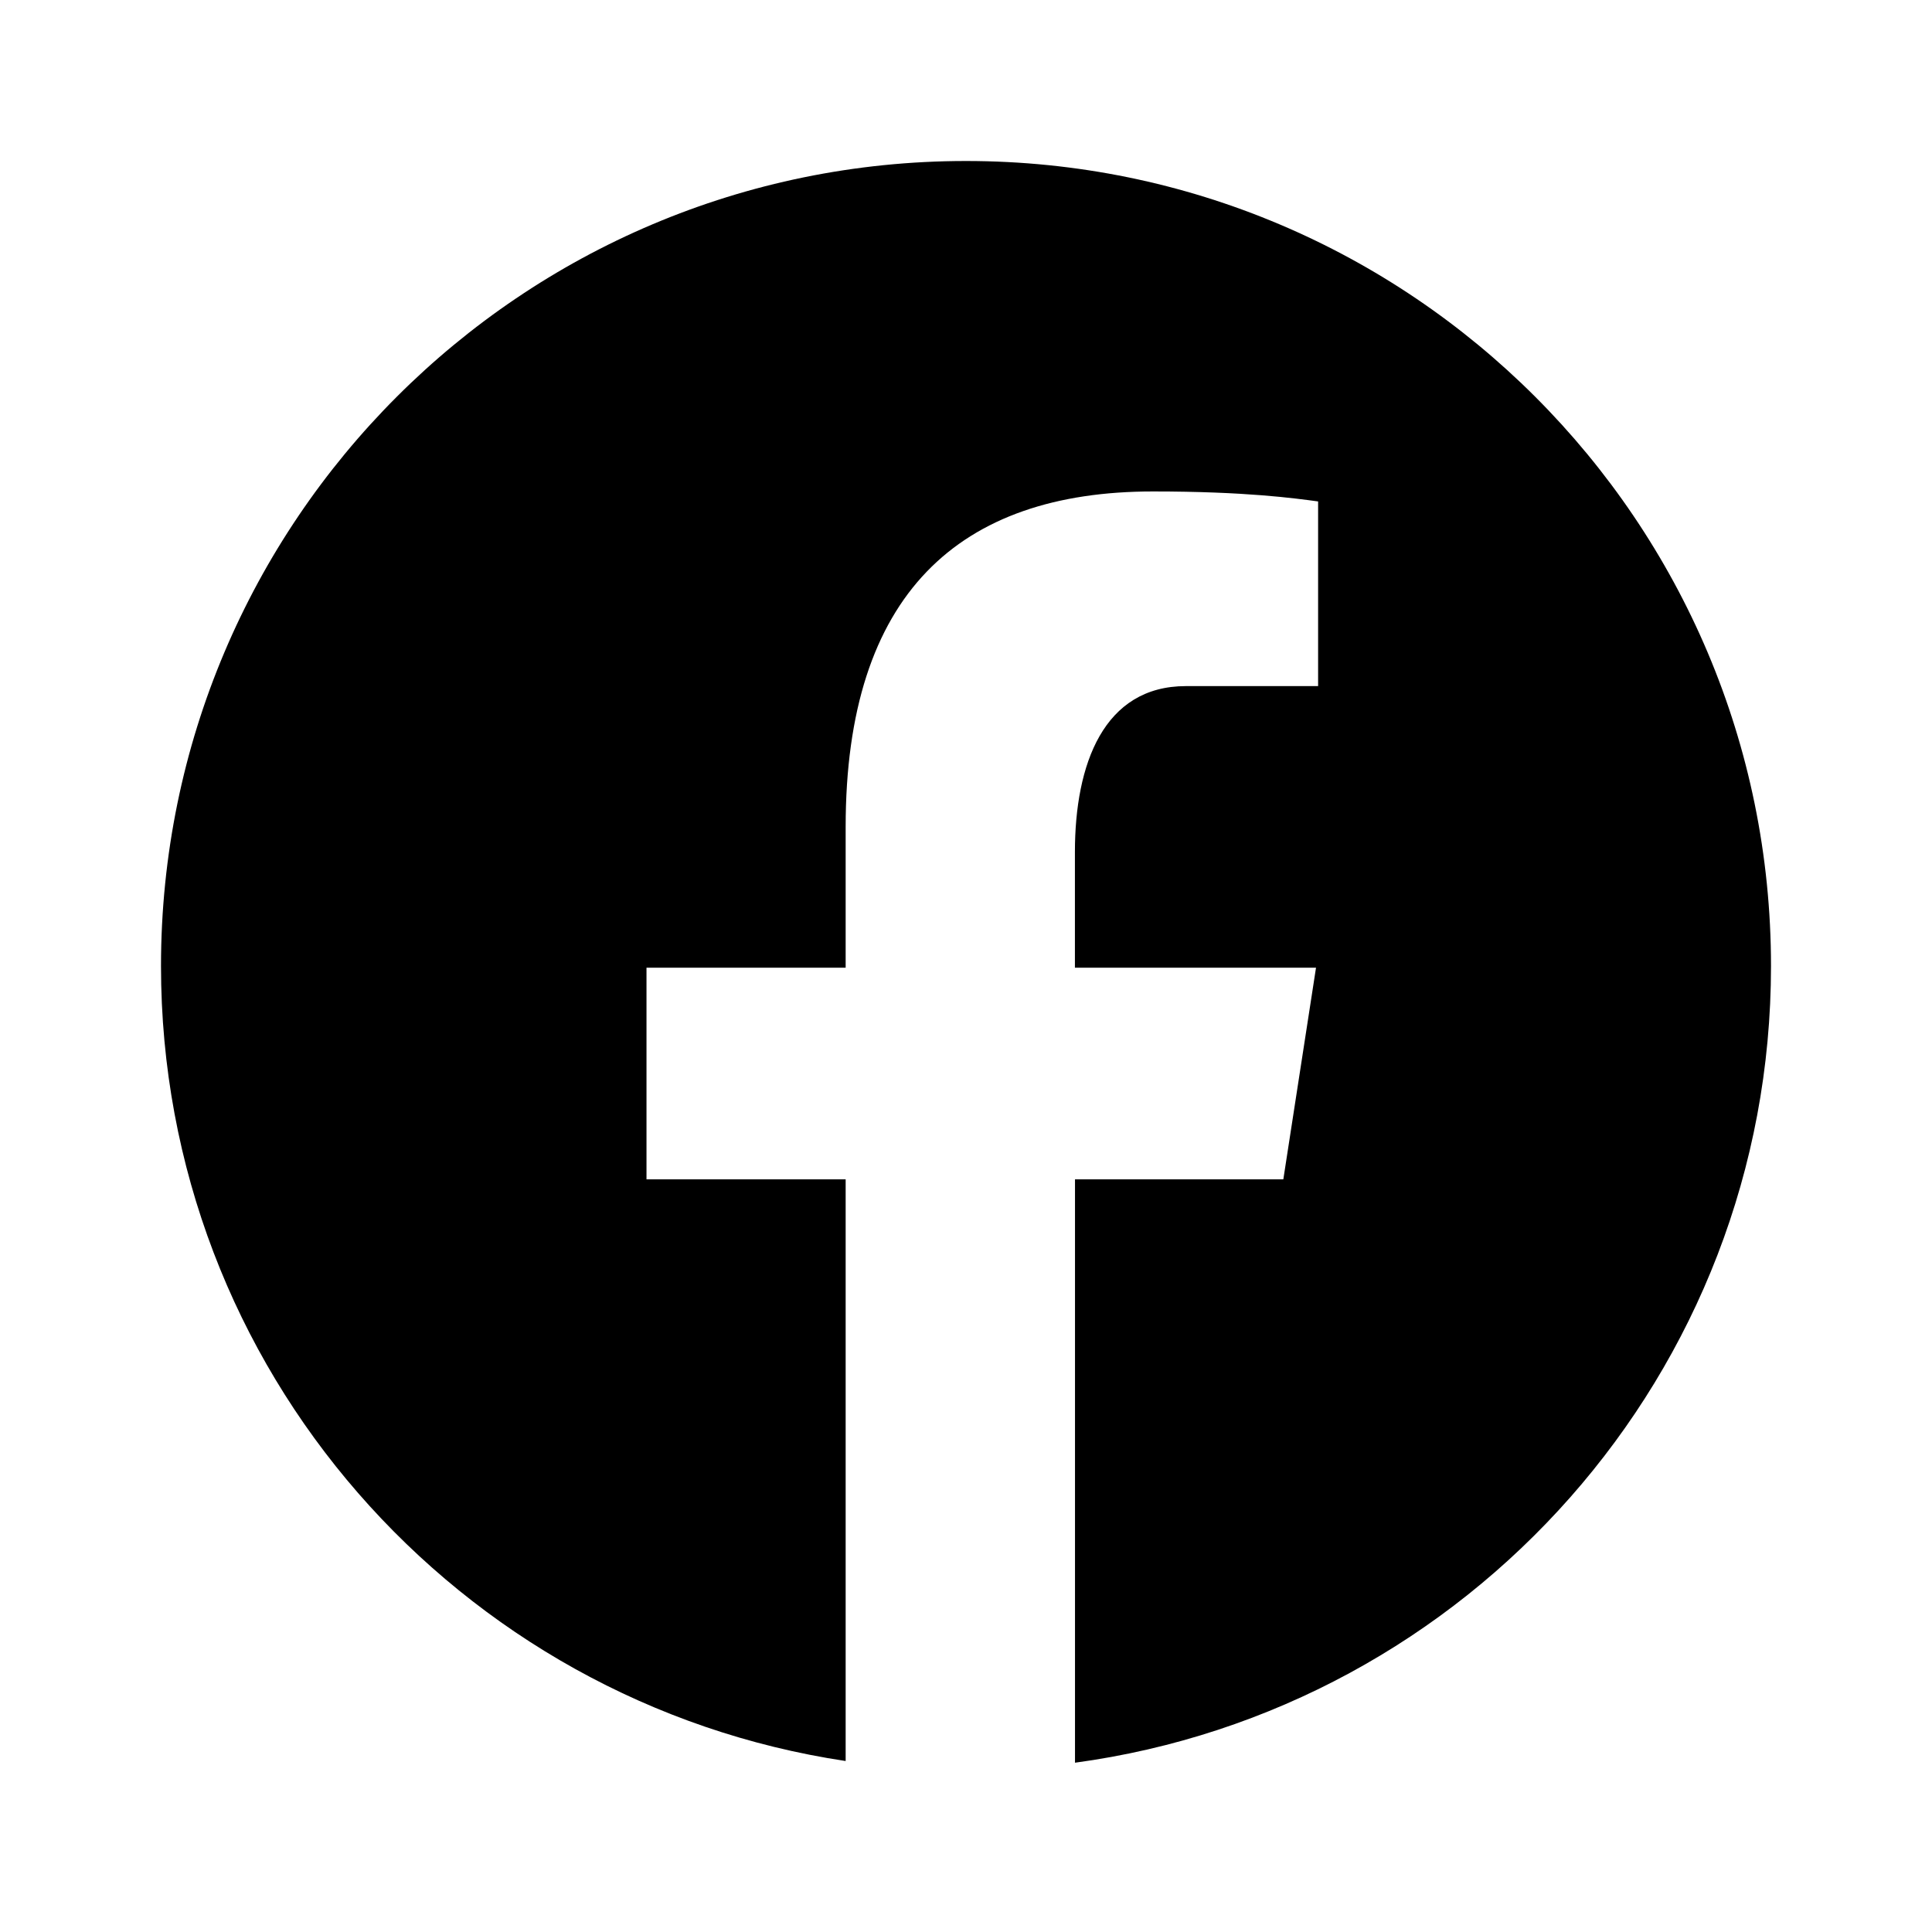
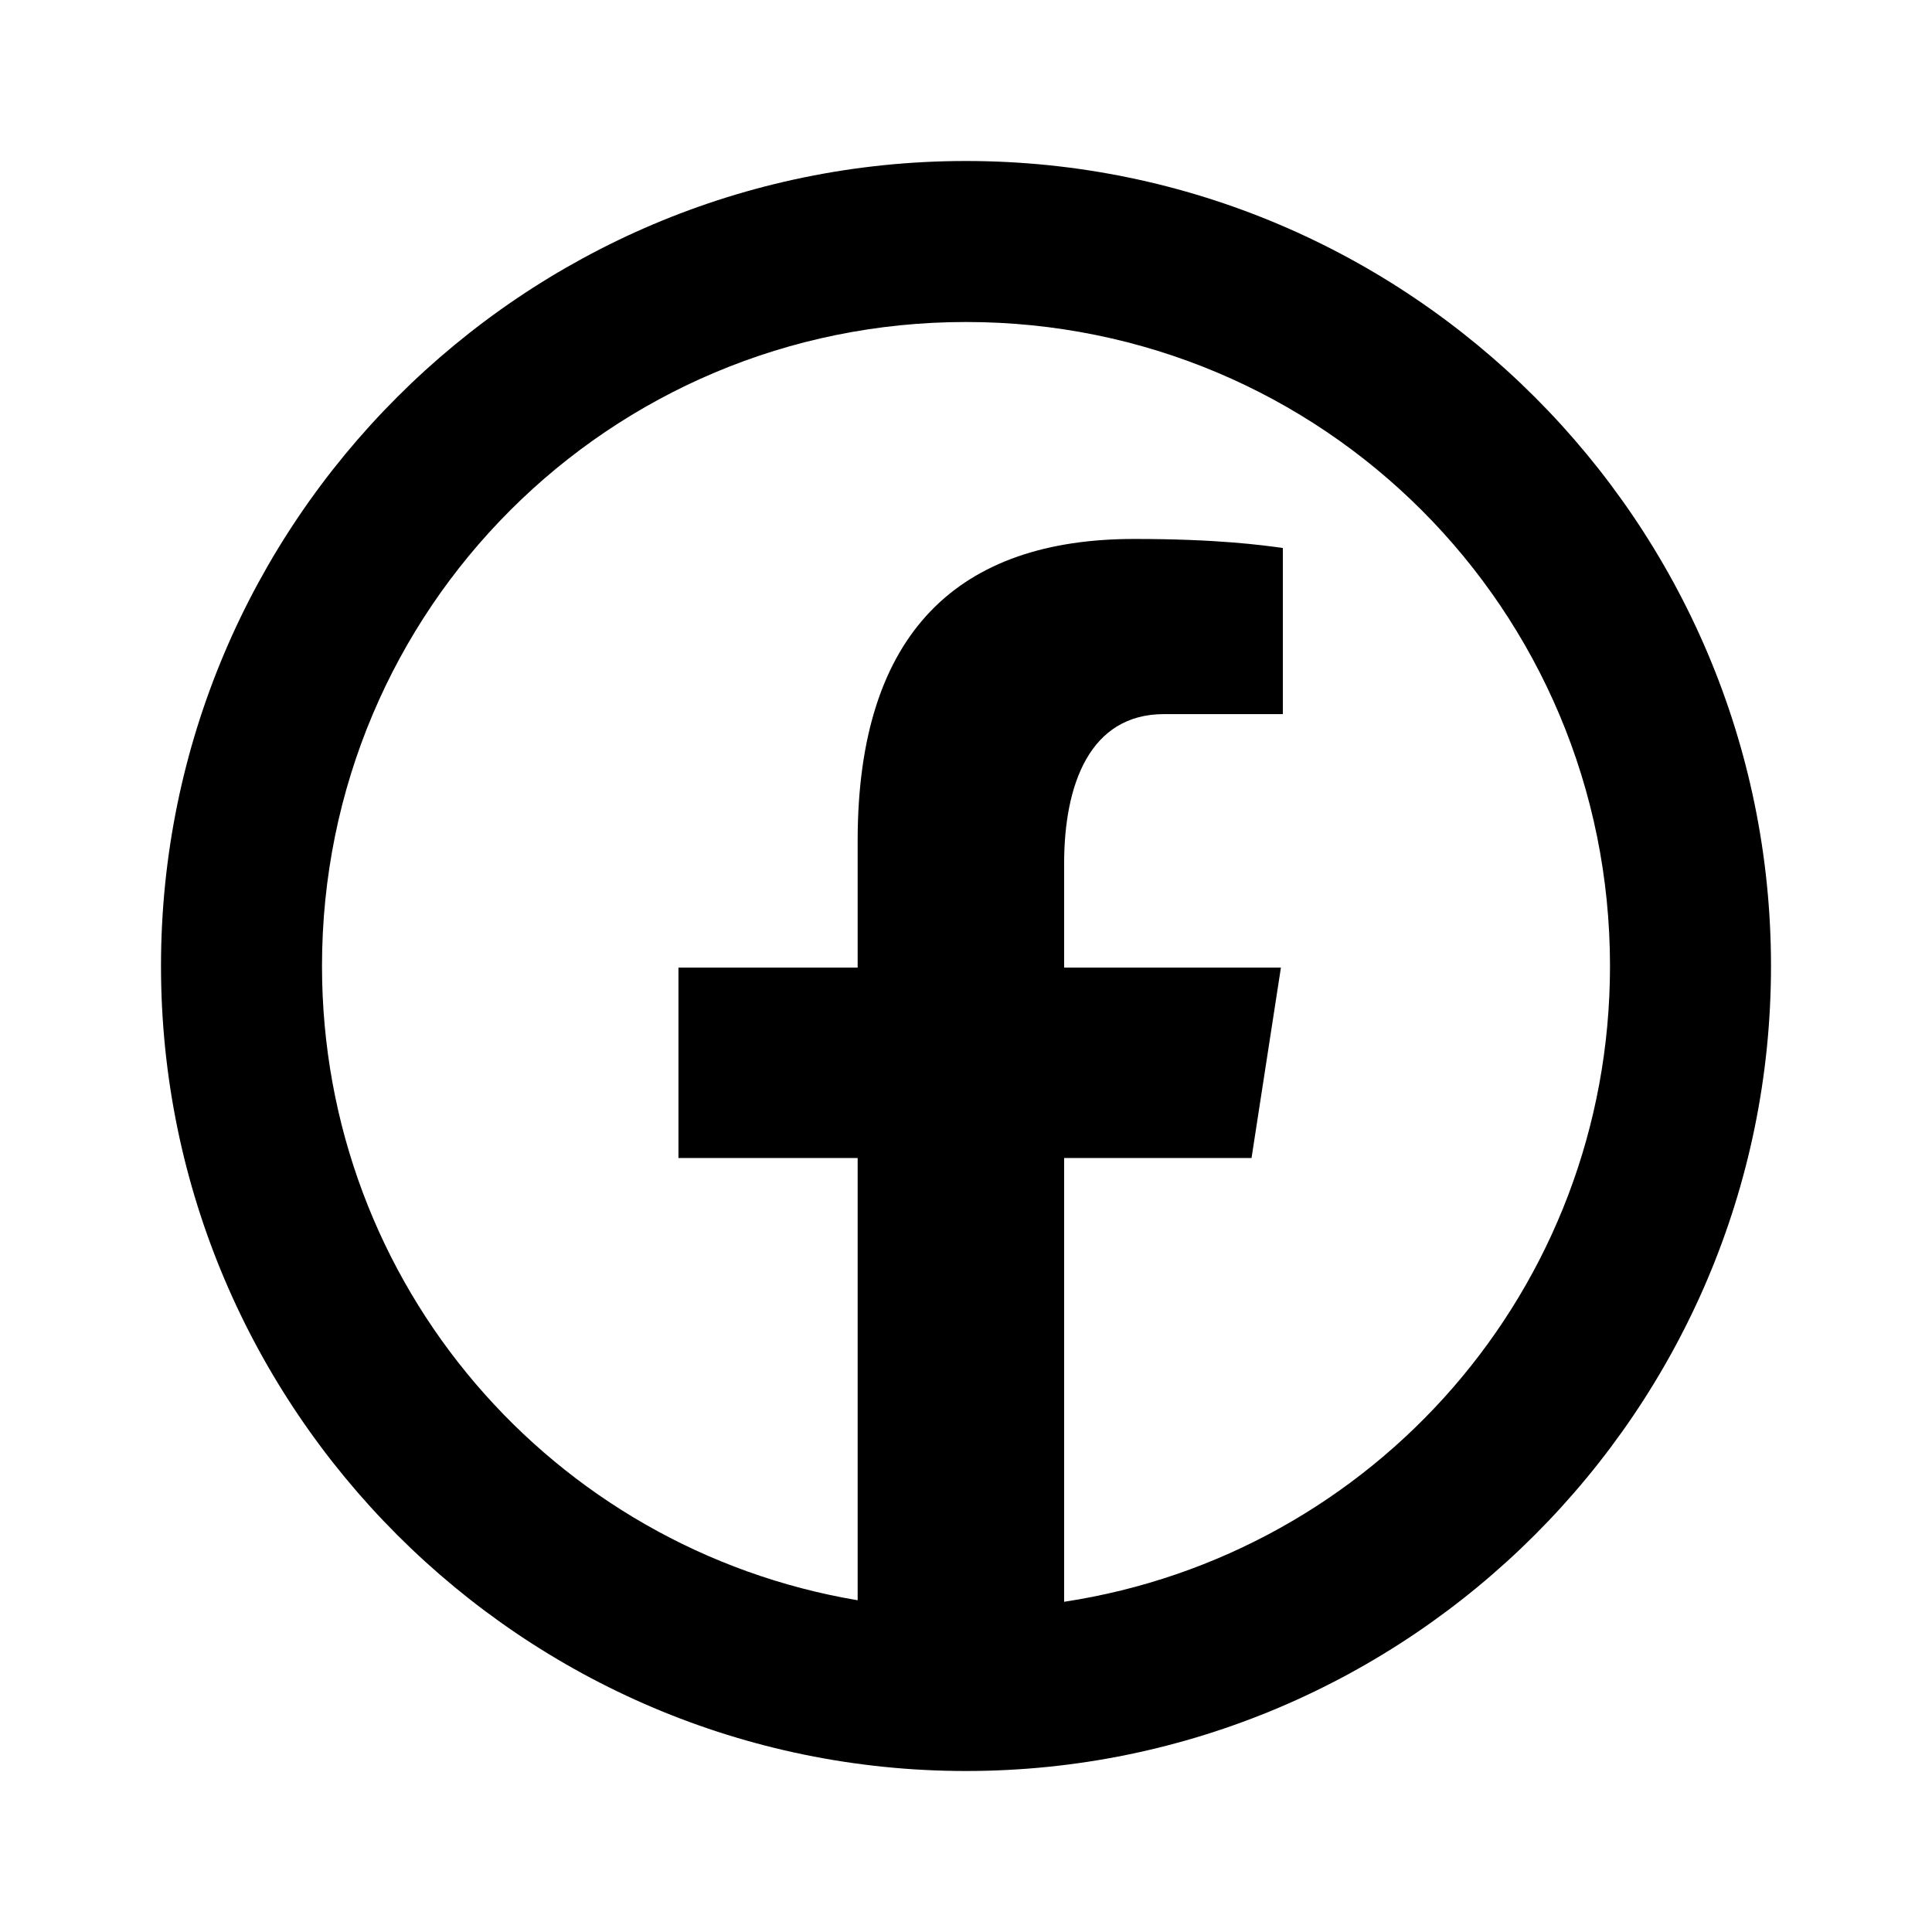
<svg xmlns="http://www.w3.org/2000/svg" viewBox="0 0 24 24" width="24px" height="24px">
-   <path d="M12,2C6.477,2,2,6.477,2,12c0,5.013,3.693,9.153,8.505,9.876V14.65H8.031v-2.629h2.474v-1.749 c0-2.896,1.411-4.167,3.818-4.167c1.153,0,1.762,0.085,2.051,0.124v2.294h-1.642c-1.022,0-1.379,0.969-1.379,2.061v1.437h2.995 l-0.406,2.629h-2.588v7.247C18.235,21.236,22,17.062,22,12C22,6.477,17.523,2,12,2z" />
+   <path d="M 12 2 C 6.489 2 2 6.489 2 12 C 2 17.511 6.489 22 12 22 C 17.511 22 22 17.511 22 12 C 22 6.489 17.511 2 12 2 z M 12 4 C 16.43 4 20 7.57 20 12 C 20 16.014 17.065 19.313 13.219 19.898 L 13.219 14.385 L 15.547 14.385 L 15.912 12.02 L 13.219 12.02 L 13.219 10.727 C 13.219 9.744 13.539 8.871 14.459 8.871 L 15.936 8.871 L 15.936 6.807 C 15.676 6.772 15.127 6.695 14.09 6.695 C 11.924 6.695 10.654 7.839 10.654 10.445 L 10.654 12.02 L 8.428 12.02 L 8.428 14.385 L 10.654 14.385 L 10.654 19.879 C 6.87 19.241 4 15.97 4 12 C 4 7.57 7.57 4 12 4 z" />
</svg>
